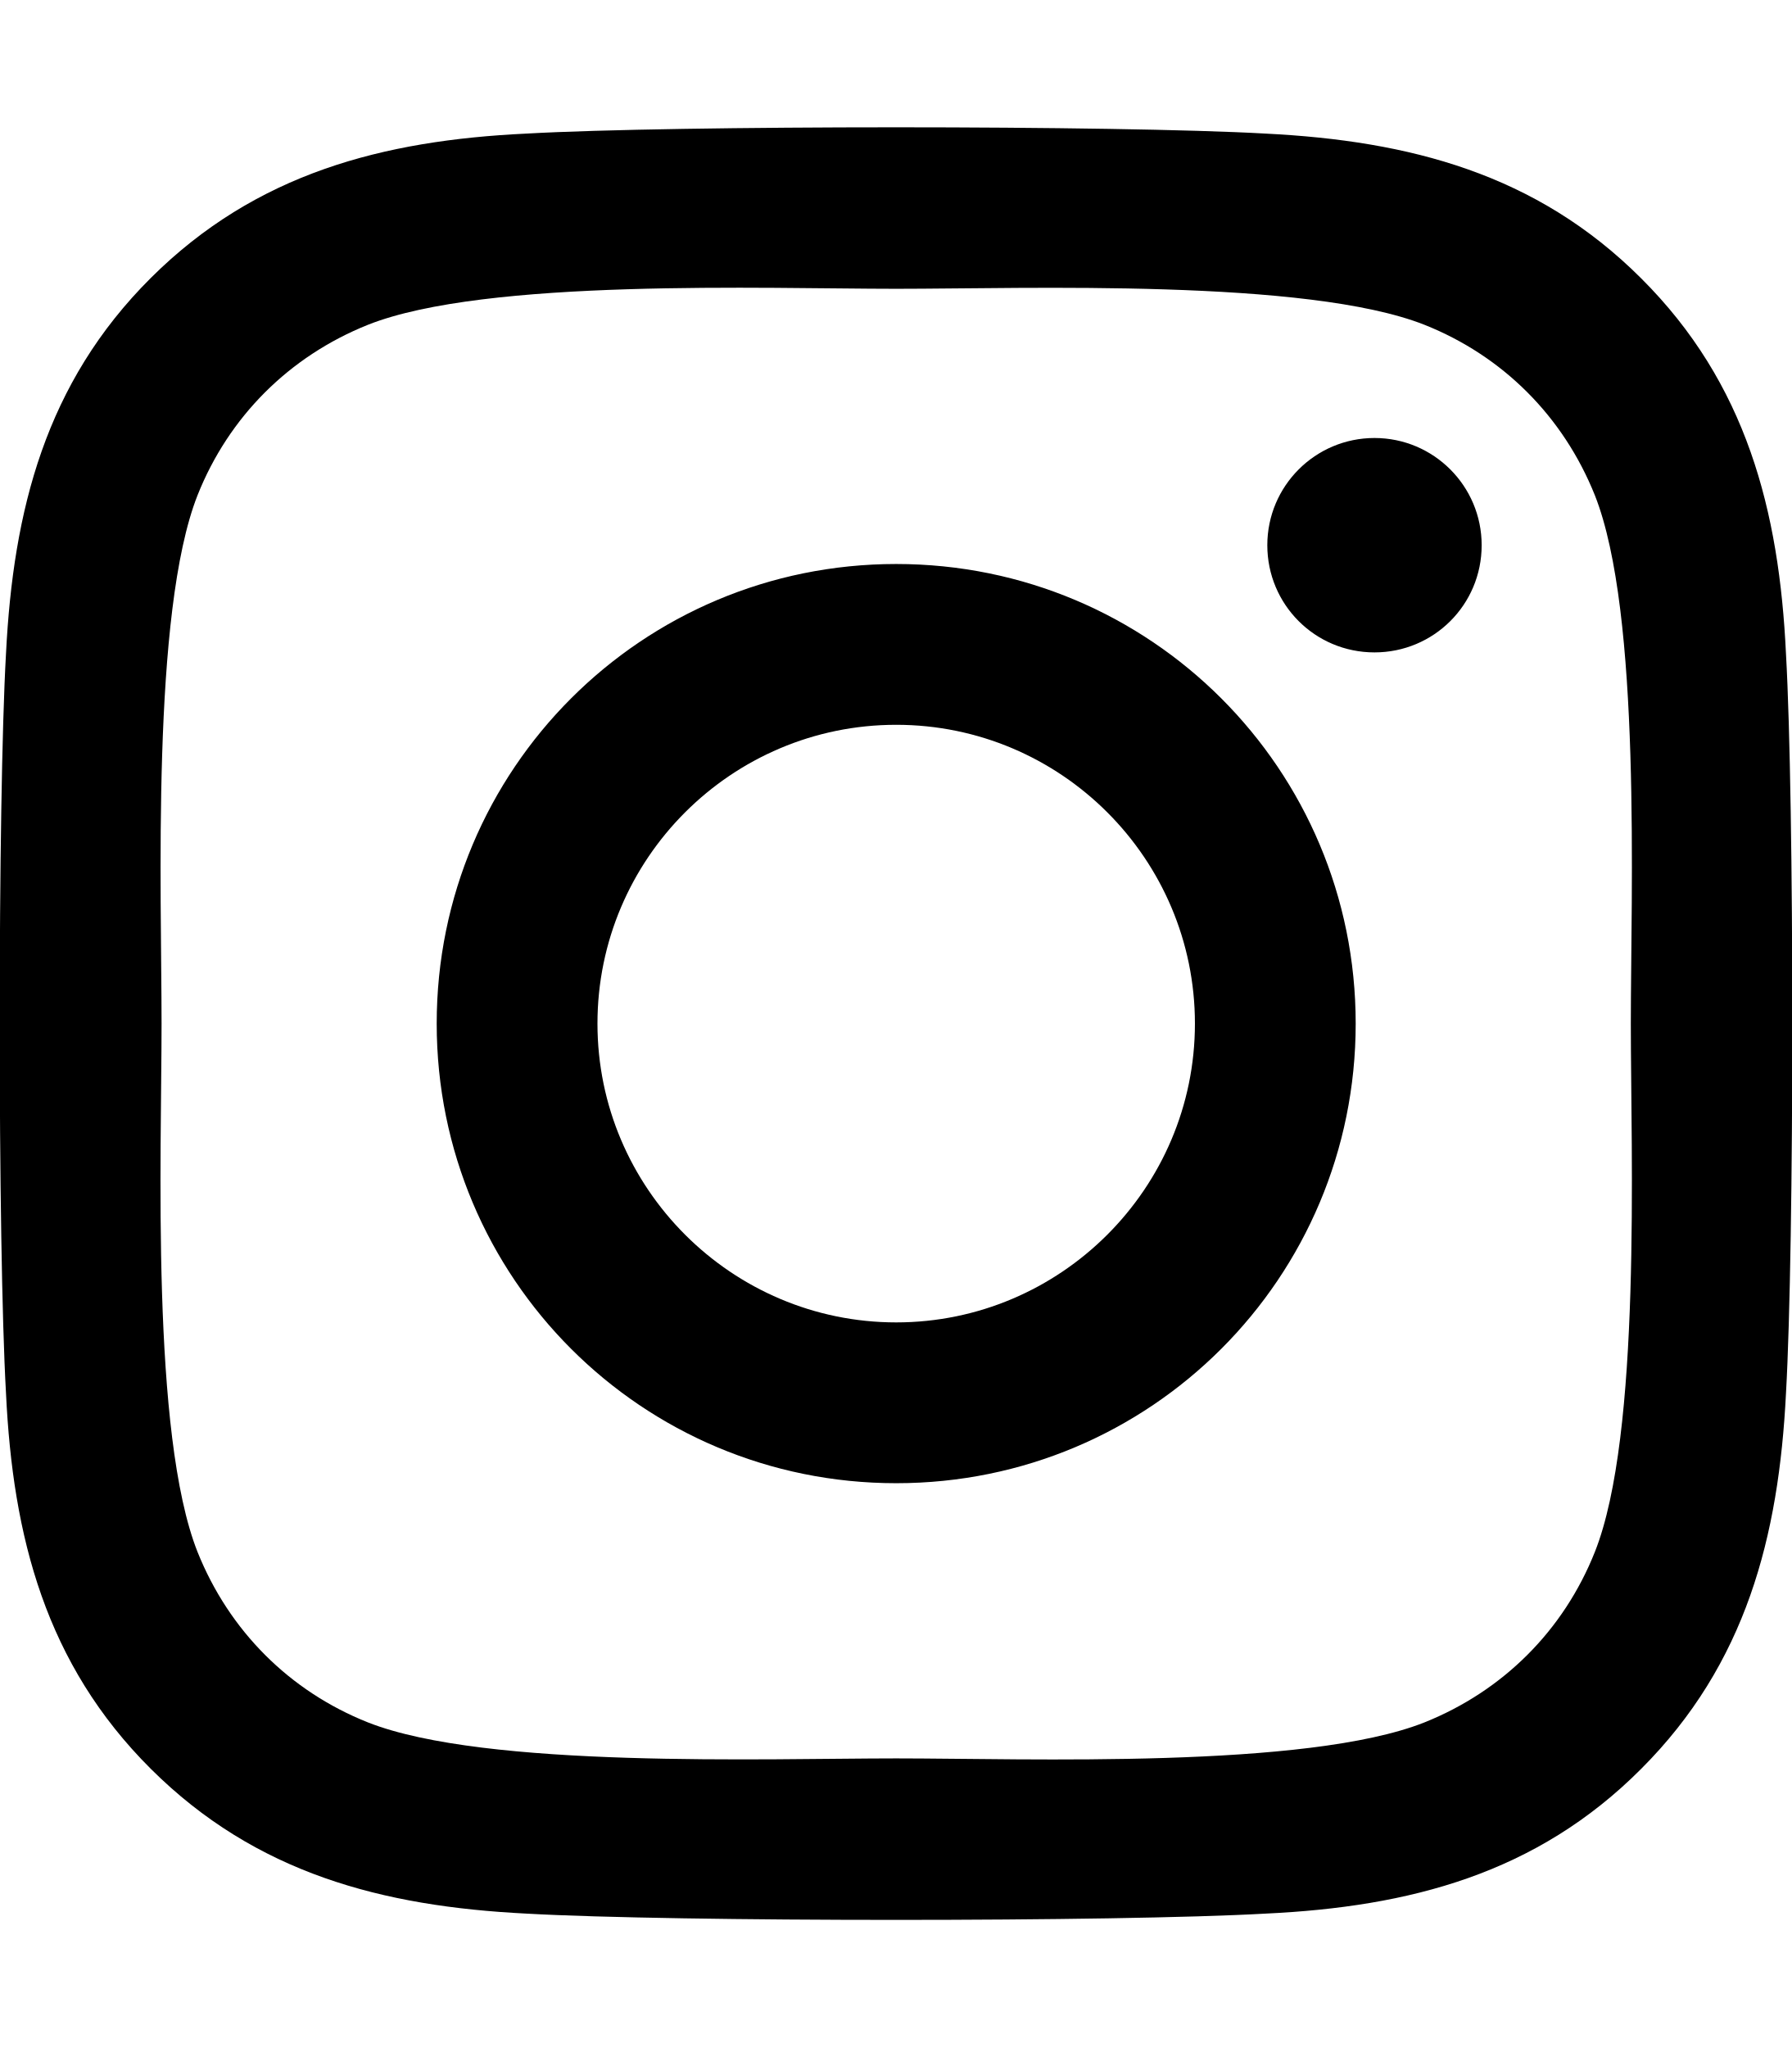
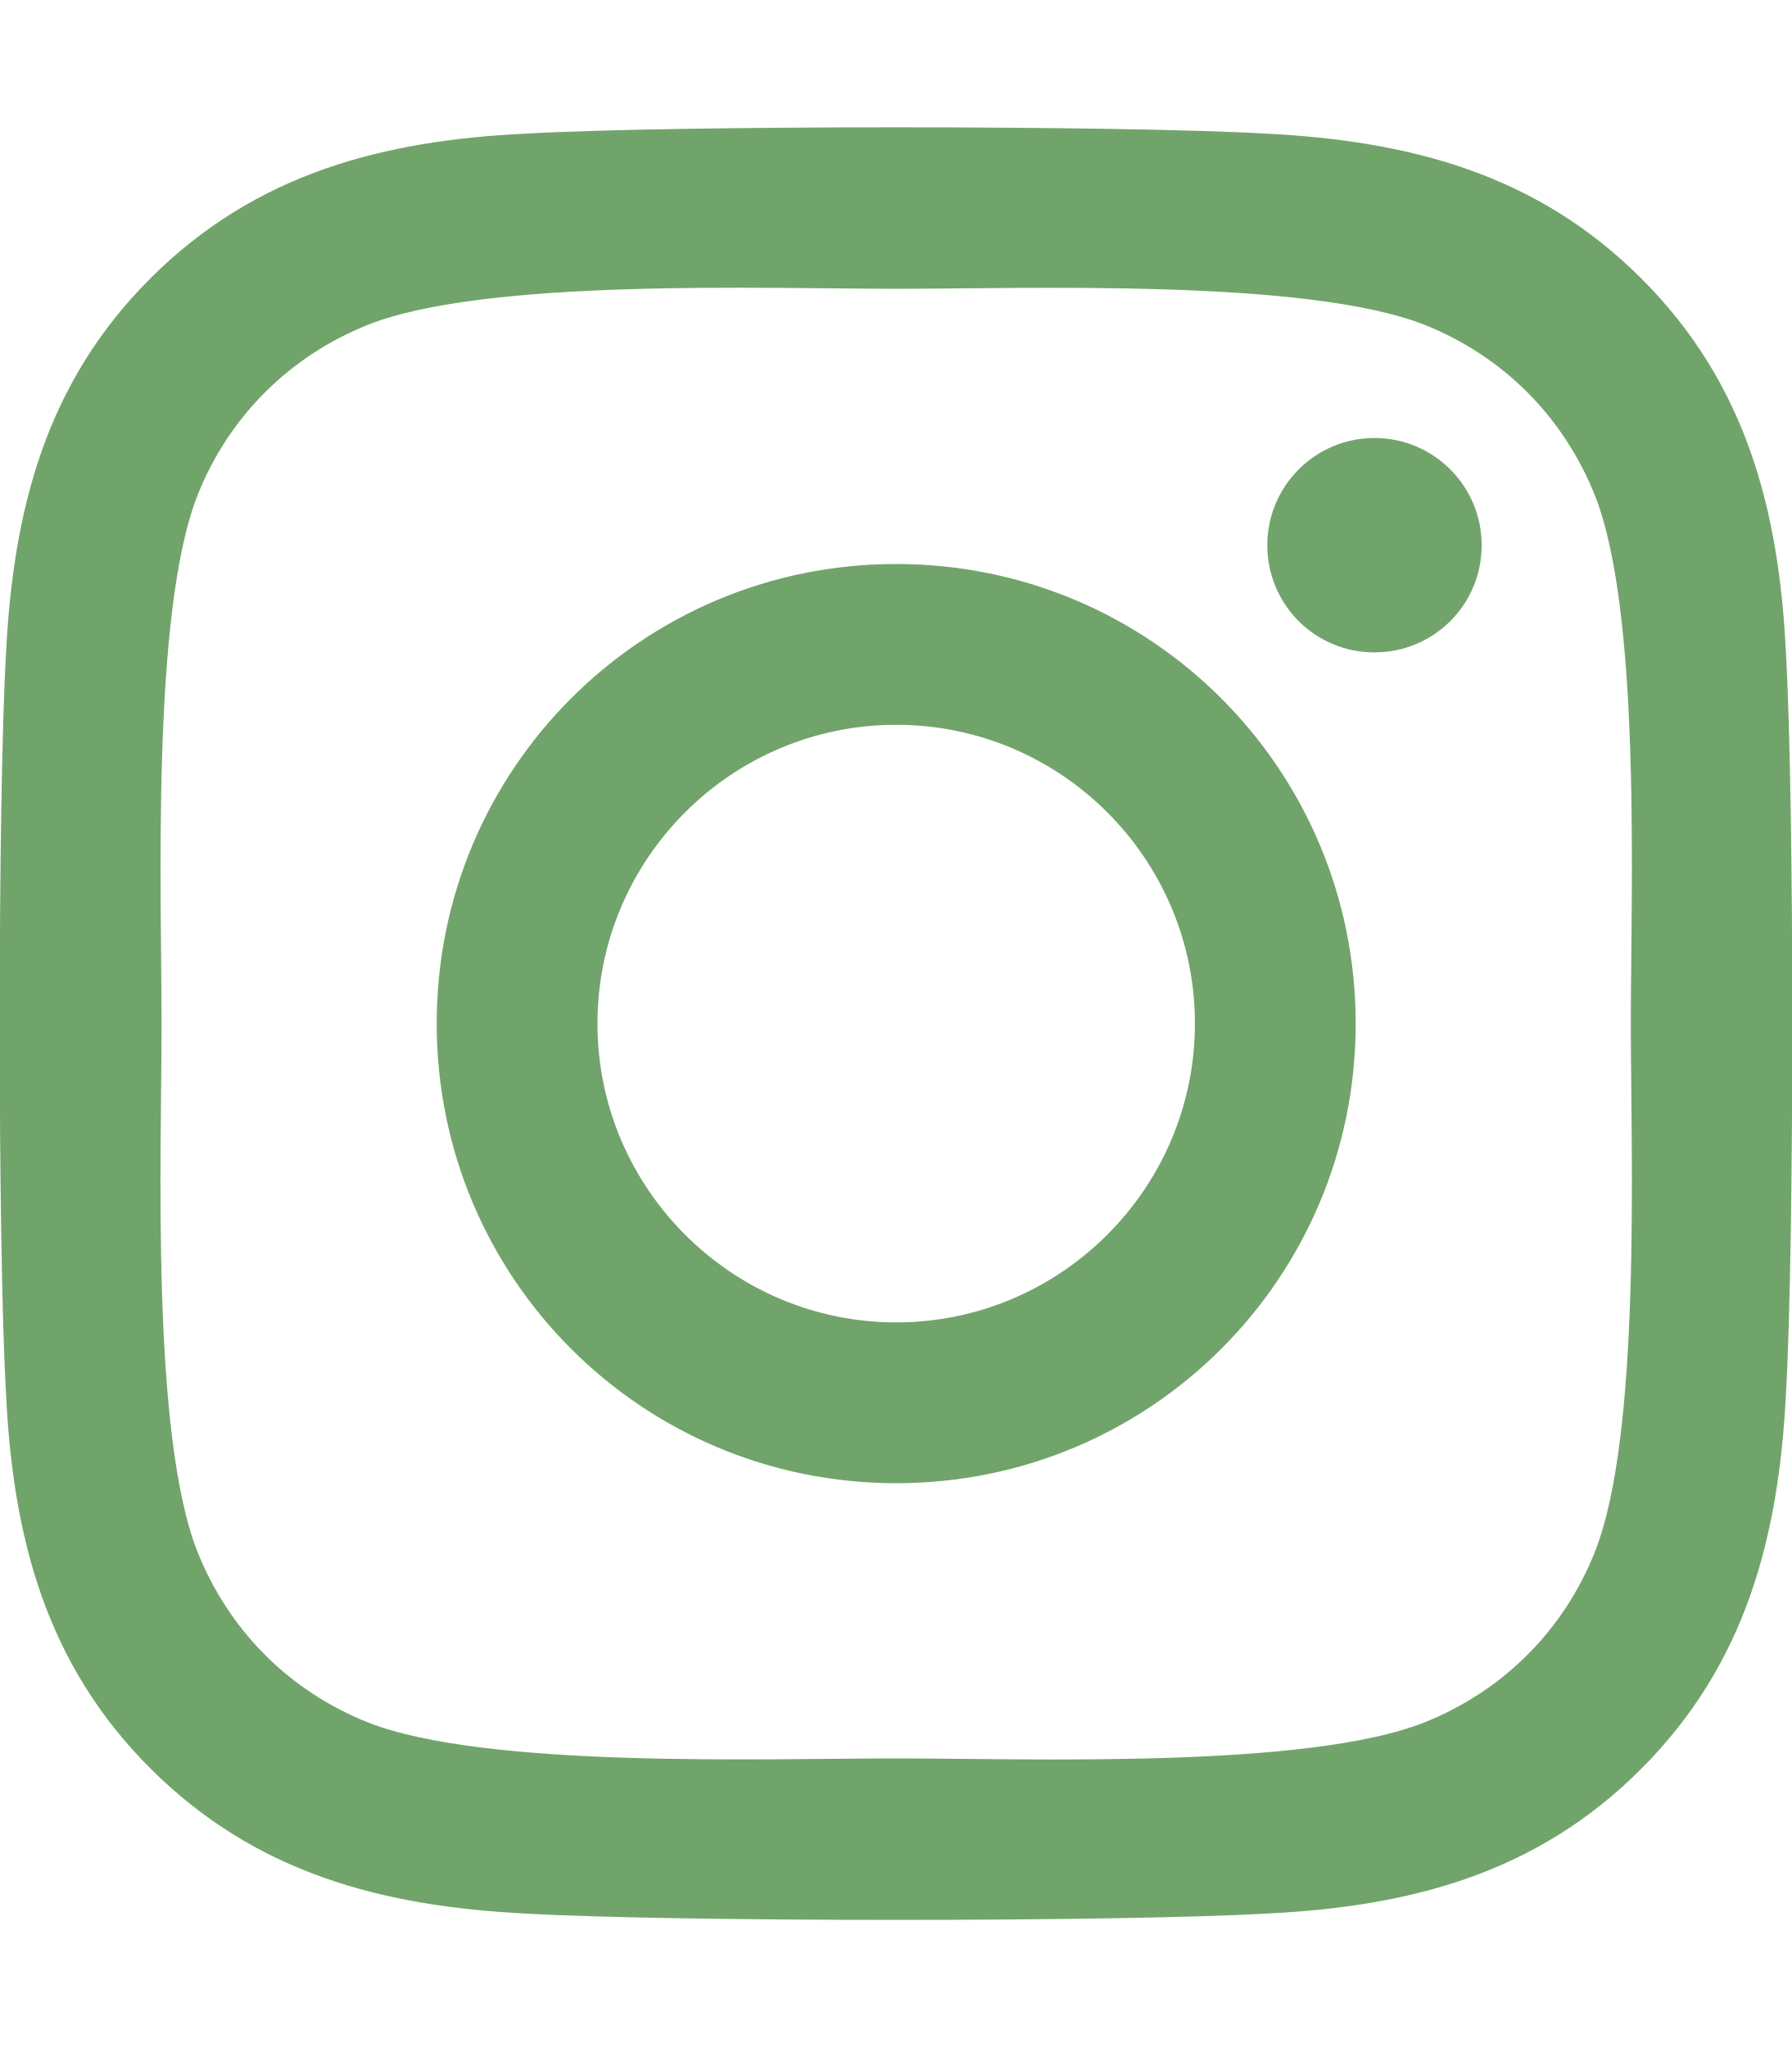
<svg xmlns="http://www.w3.org/2000/svg" height="16" width="14" viewBox="0 0 448 512">
-   <path d="M224.1 141c-63.6 0-114.9 51.3-114.9 114.9s51.3 114.9 114.9 114.9S339 319.5 339 255.9 287.7 141 224.1 141zm0 189.6c-41.1 0-74.7-33.5-74.7-74.7s33.5-74.7 74.7-74.7 74.7 33.5 74.7 74.7-33.6 74.7-74.7 74.7zm146.4-194.3c0 14.9-12 26.8-26.8 26.8-14.9 0-26.8-12-26.8-26.8s12-26.8 26.8-26.8 26.8 12 26.8 26.8zm76.1 27.2c-1.7-35.9-9.9-67.7-36.2-93.9-26.2-26.2-58-34.4-93.9-36.2-37-2.1-147.9-2.1-184.9 0-35.8 1.7-67.6 9.9-93.9 36.1s-34.4 58-36.2 93.9c-2.1 37-2.1 147.9 0 184.9 1.7 35.9 9.9 67.7 36.2 93.9s58 34.4 93.9 36.2c37 2.1 147.9 2.1 184.9 0 35.9-1.7 67.7-9.9 93.9-36.2 26.2-26.2 34.4-58 36.2-93.9 2.1-37 2.1-147.8 0-184.8zM398.8 388c-7.8 19.6-22.9 34.7-42.6 42.6-29.5 11.7-99.5 9-132.1 9s-102.7 2.6-132.1-9c-19.6-7.8-34.7-22.9-42.6-42.6-11.7-29.5-9-99.5-9-132.1s-2.6-102.7 9-132.1c7.8-19.6 22.9-34.7 42.6-42.6 29.5-11.7 99.5-9 132.1-9s102.7-2.6 132.1 9c19.6 7.8 34.7 22.9 42.6 42.6 11.7 29.5 9 99.5 9 132.1s2.7 102.7-9 132.1z" />
+   <path d="M224.1 141c-63.6 0-114.9 51.3-114.9 114.9s51.3 114.9 114.9 114.9S339 319.5 339 255.9 287.7 141 224.1 141zm0 189.6c-41.1 0-74.7-33.5-74.7-74.7s33.5-74.7 74.7-74.7 74.7 33.5 74.7 74.7-33.6 74.7-74.7 74.7zm146.4-194.3c0 14.9-12 26.8-26.8 26.8-14.9 0-26.8-12-26.8-26.8s12-26.8 26.8-26.8 26.8 12 26.8 26.8zm76.1 27.2c-1.7-35.9-9.9-67.7-36.2-93.9-26.2-26.2-58-34.4-93.9-36.2-37-2.1-147.9-2.1-184.9 0-35.8 1.7-67.6 9.9-93.9 36.1s-34.4 58-36.2 93.9c-2.1 37-2.1 147.9 0 184.9 1.7 35.9 9.9 67.7 36.2 93.9s58 34.4 93.9 36.2c37 2.1 147.9 2.1 184.9 0 35.9-1.7 67.7-9.9 93.9-36.2 26.2-26.2 34.4-58 36.2-93.9 2.1-37 2.1-147.8 0-184.8zM398.8 388c-7.8 19.6-22.9 34.7-42.6 42.6-29.5 11.7-99.5 9-132.1 9s-102.7 2.6-132.1-9c-19.6-7.8-34.7-22.9-42.6-42.6-11.7-29.5-9-99.5-9-132.1s-2.6-102.7 9-132.1c7.8-19.6 22.9-34.7 42.6-42.6 29.5-11.7 99.5-9 132.1-9s102.7-2.6 132.1 9c19.6 7.8 34.7 22.9 42.6 42.6 11.7 29.5 9 99.5 9 132.1s2.7 102.7-9 132.1z" fill="hsla(113, 24%, 53%, 1)" />
</svg>
